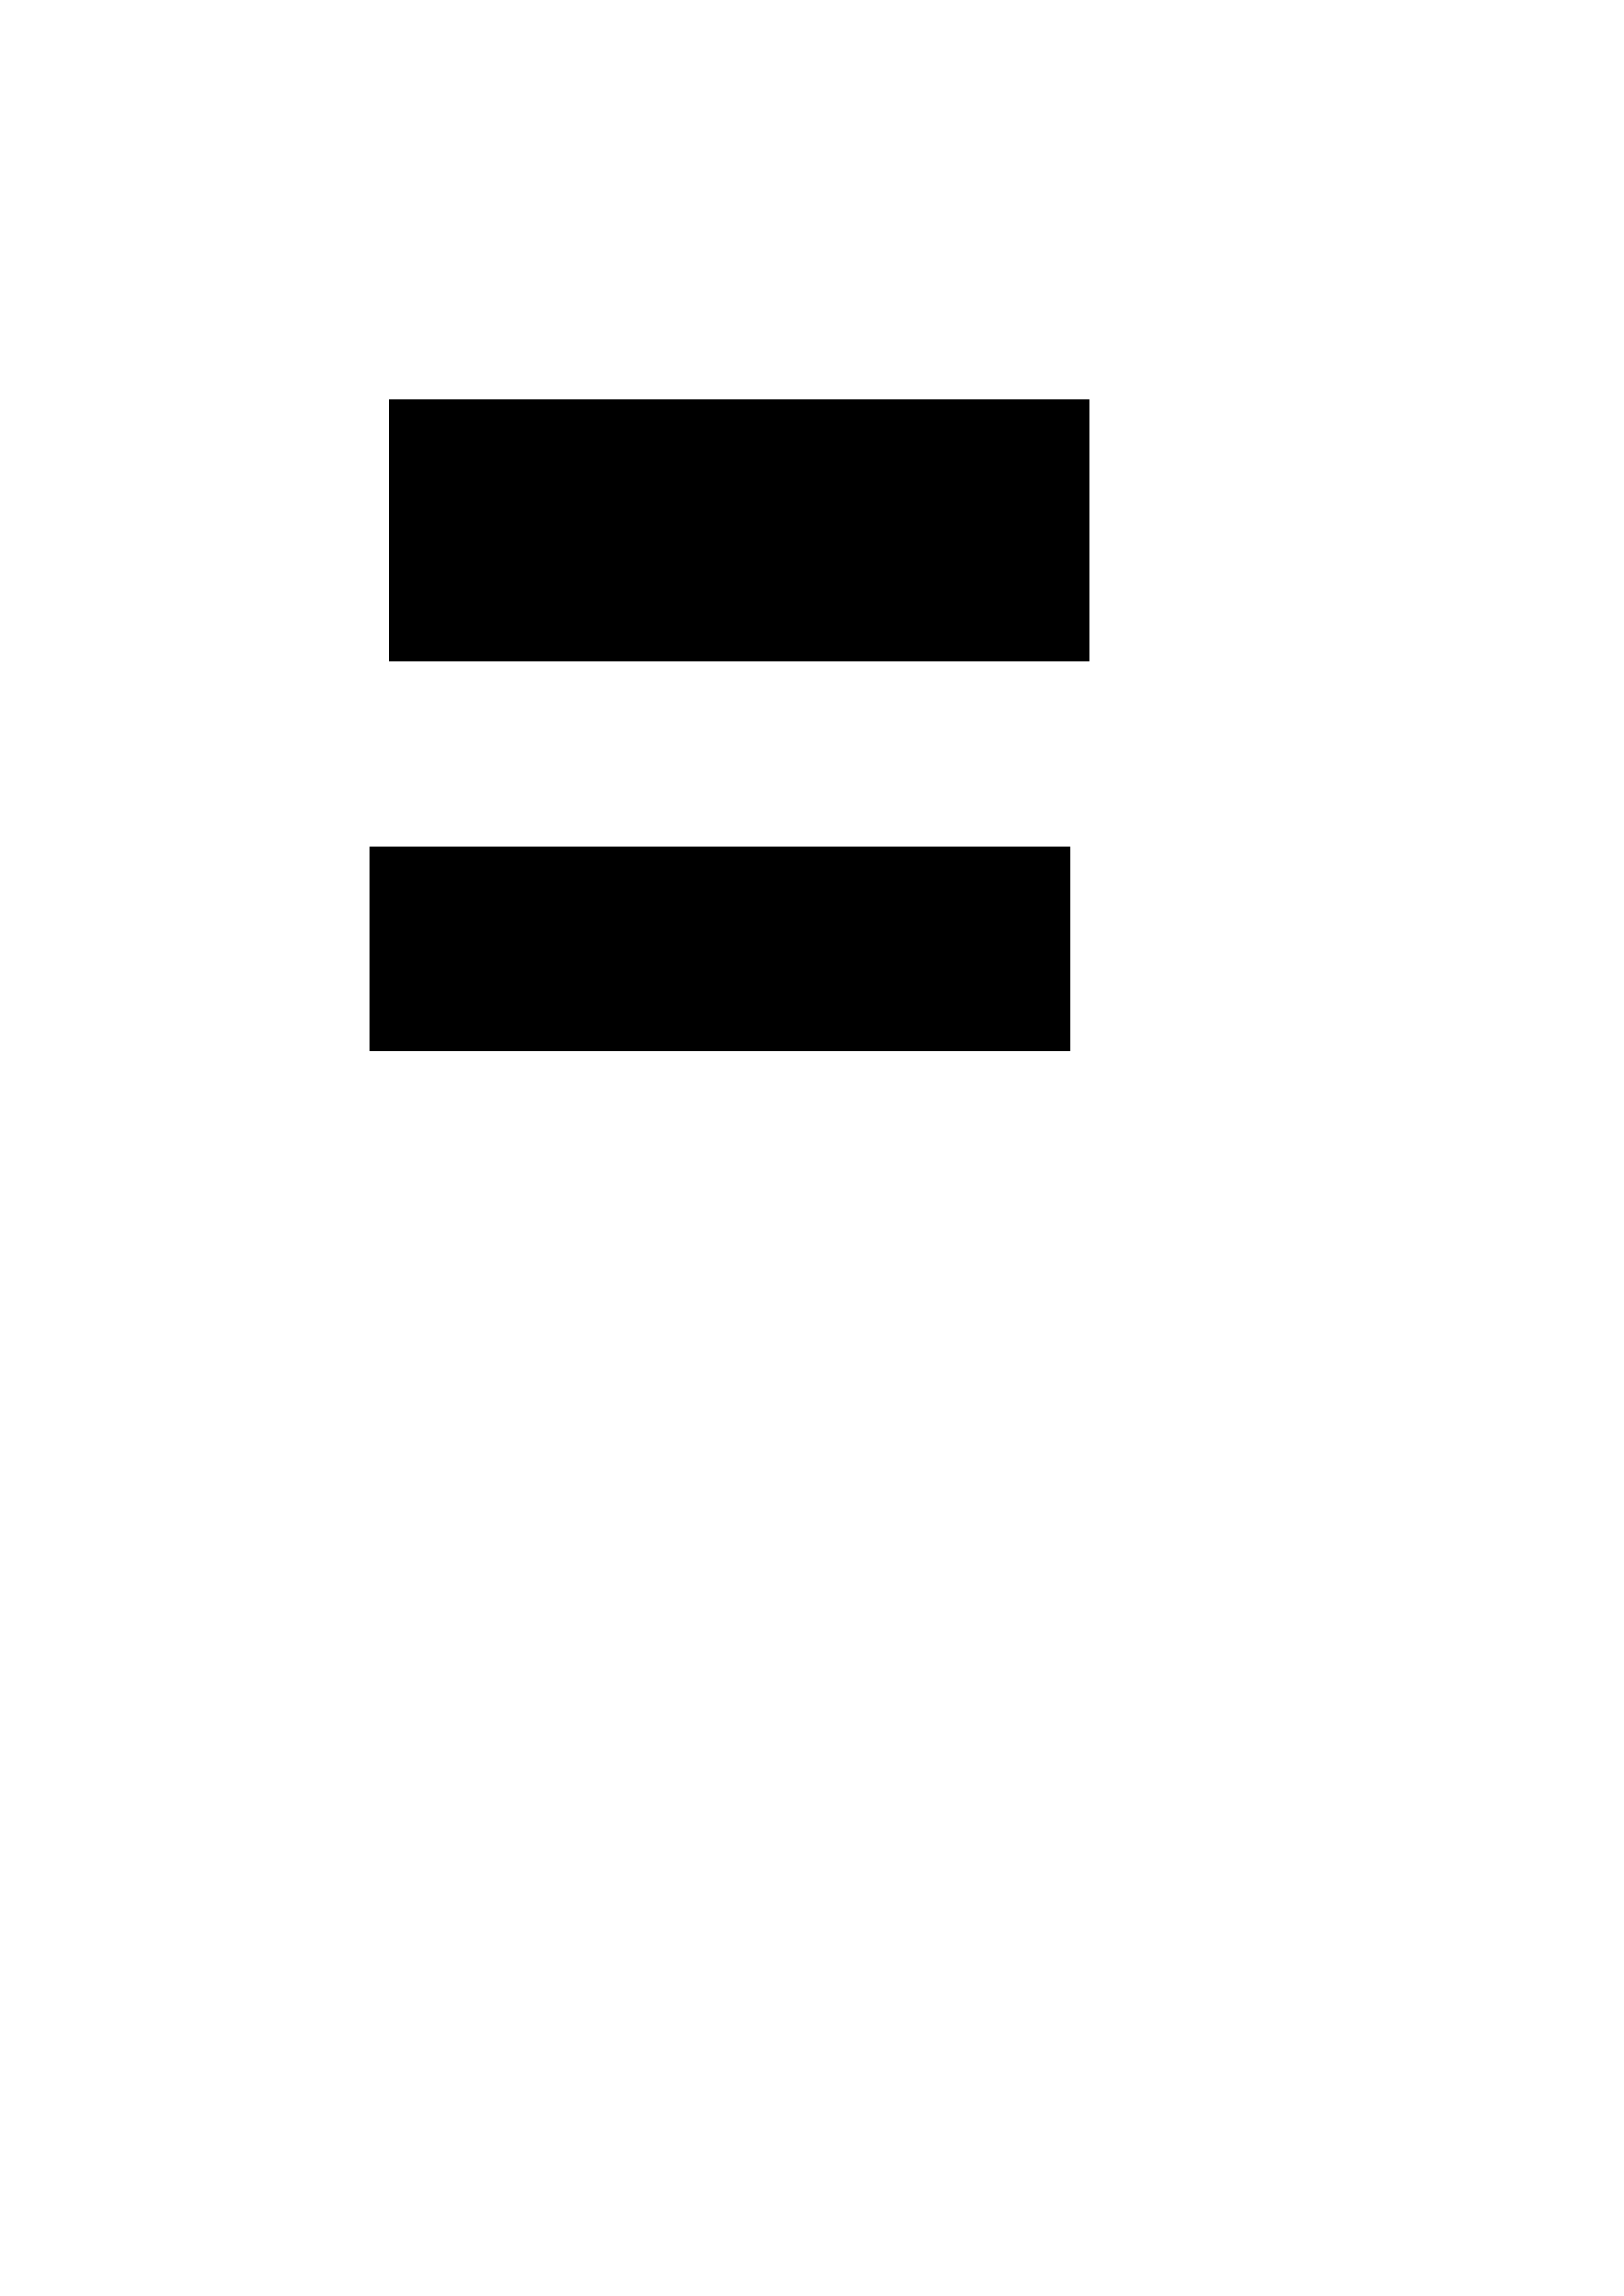
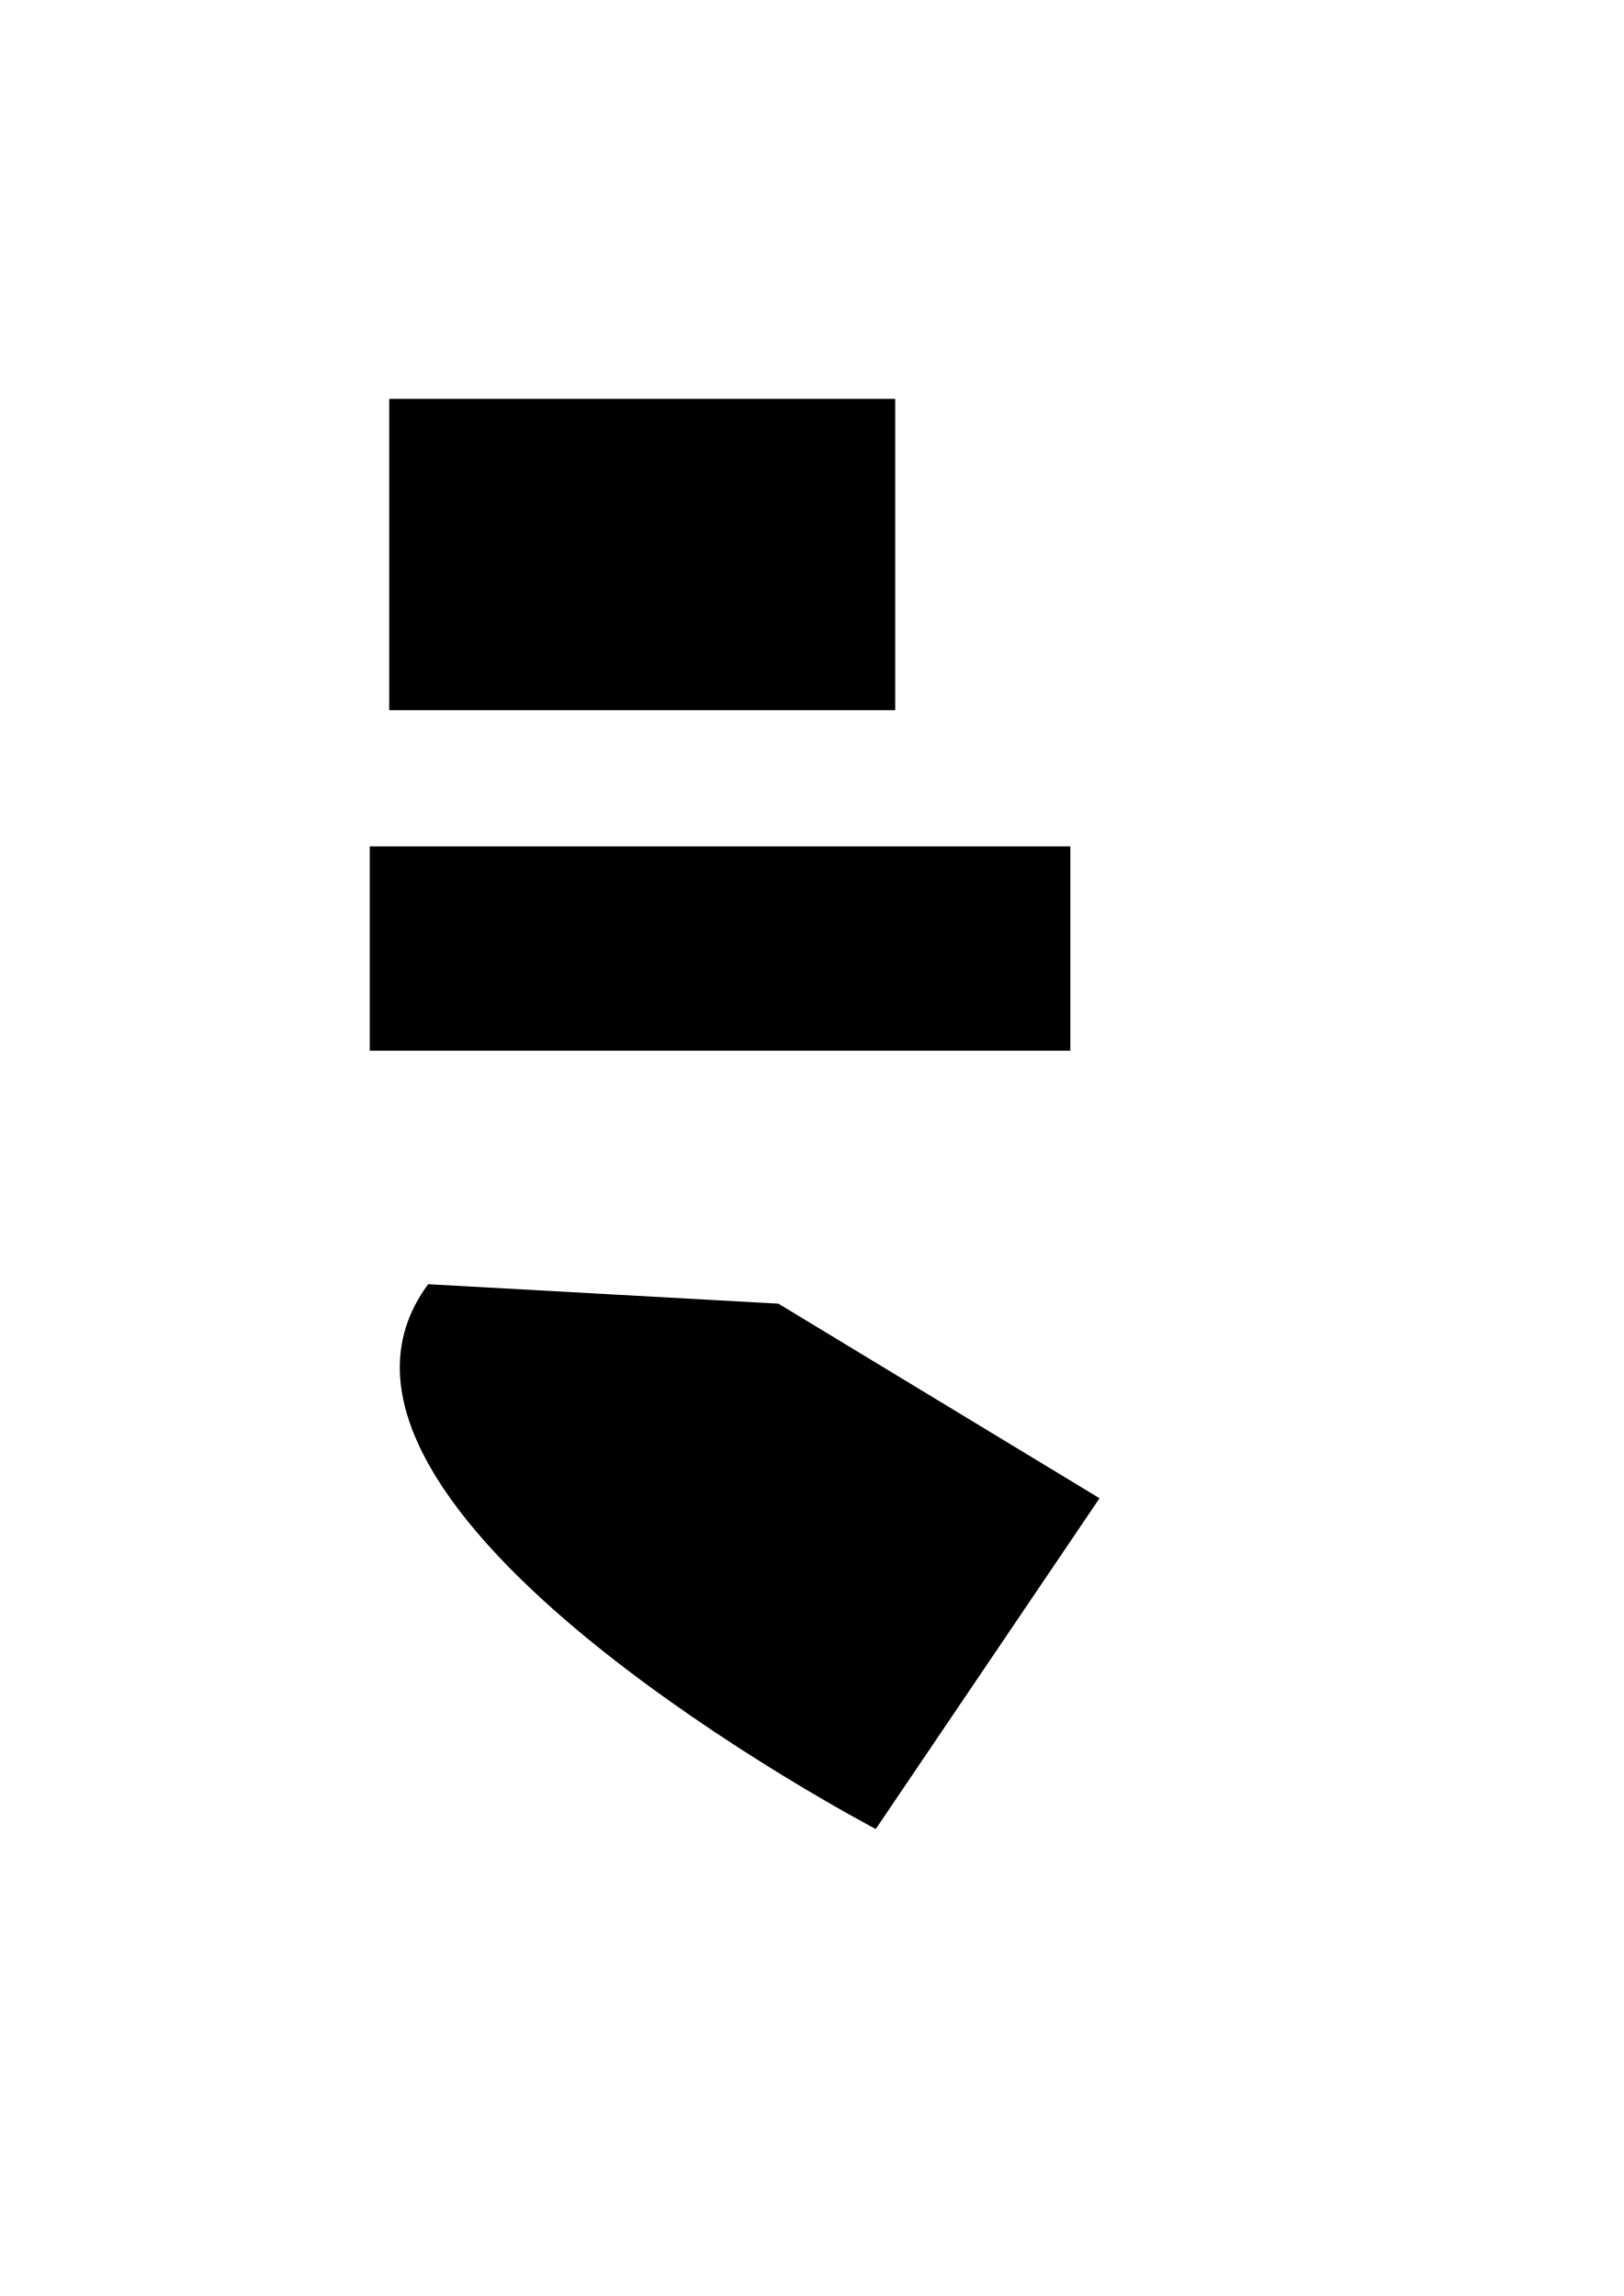
- <svg xmlns="http://www.w3.org/2000/svg" width="210mm" height="297mm" viewBox="0 0 210 297">
+ <svg xmlns="http://www.w3.org/2000/svg" width="210mm" height="297mm" viewBox="0 0 210 297" version="1.1" id="svg1">
  <defs id="defs1" />
-   <g id="layer1">
-     <rect id="cda-workday-api-stress" width="90.61" height="33.979" x="50.339" y="51.597" />
+   <g>
+     <rect id="cda-workday-api-stress" width="65.441" height="40.271" x="50.339" y="51.597" />
    <rect id="cda-sap-api-stress" width="90.61" height="26.428" x="47.822" y="109.487" />
+     <path d="m 55.373,166.119 c -21.394,28.945 57.89,70.475 57.89,70.475 l 28.945,-42.788 -41.53,-25.169 z" id="cda-sap-api-dev" />
  </g>
</svg>
